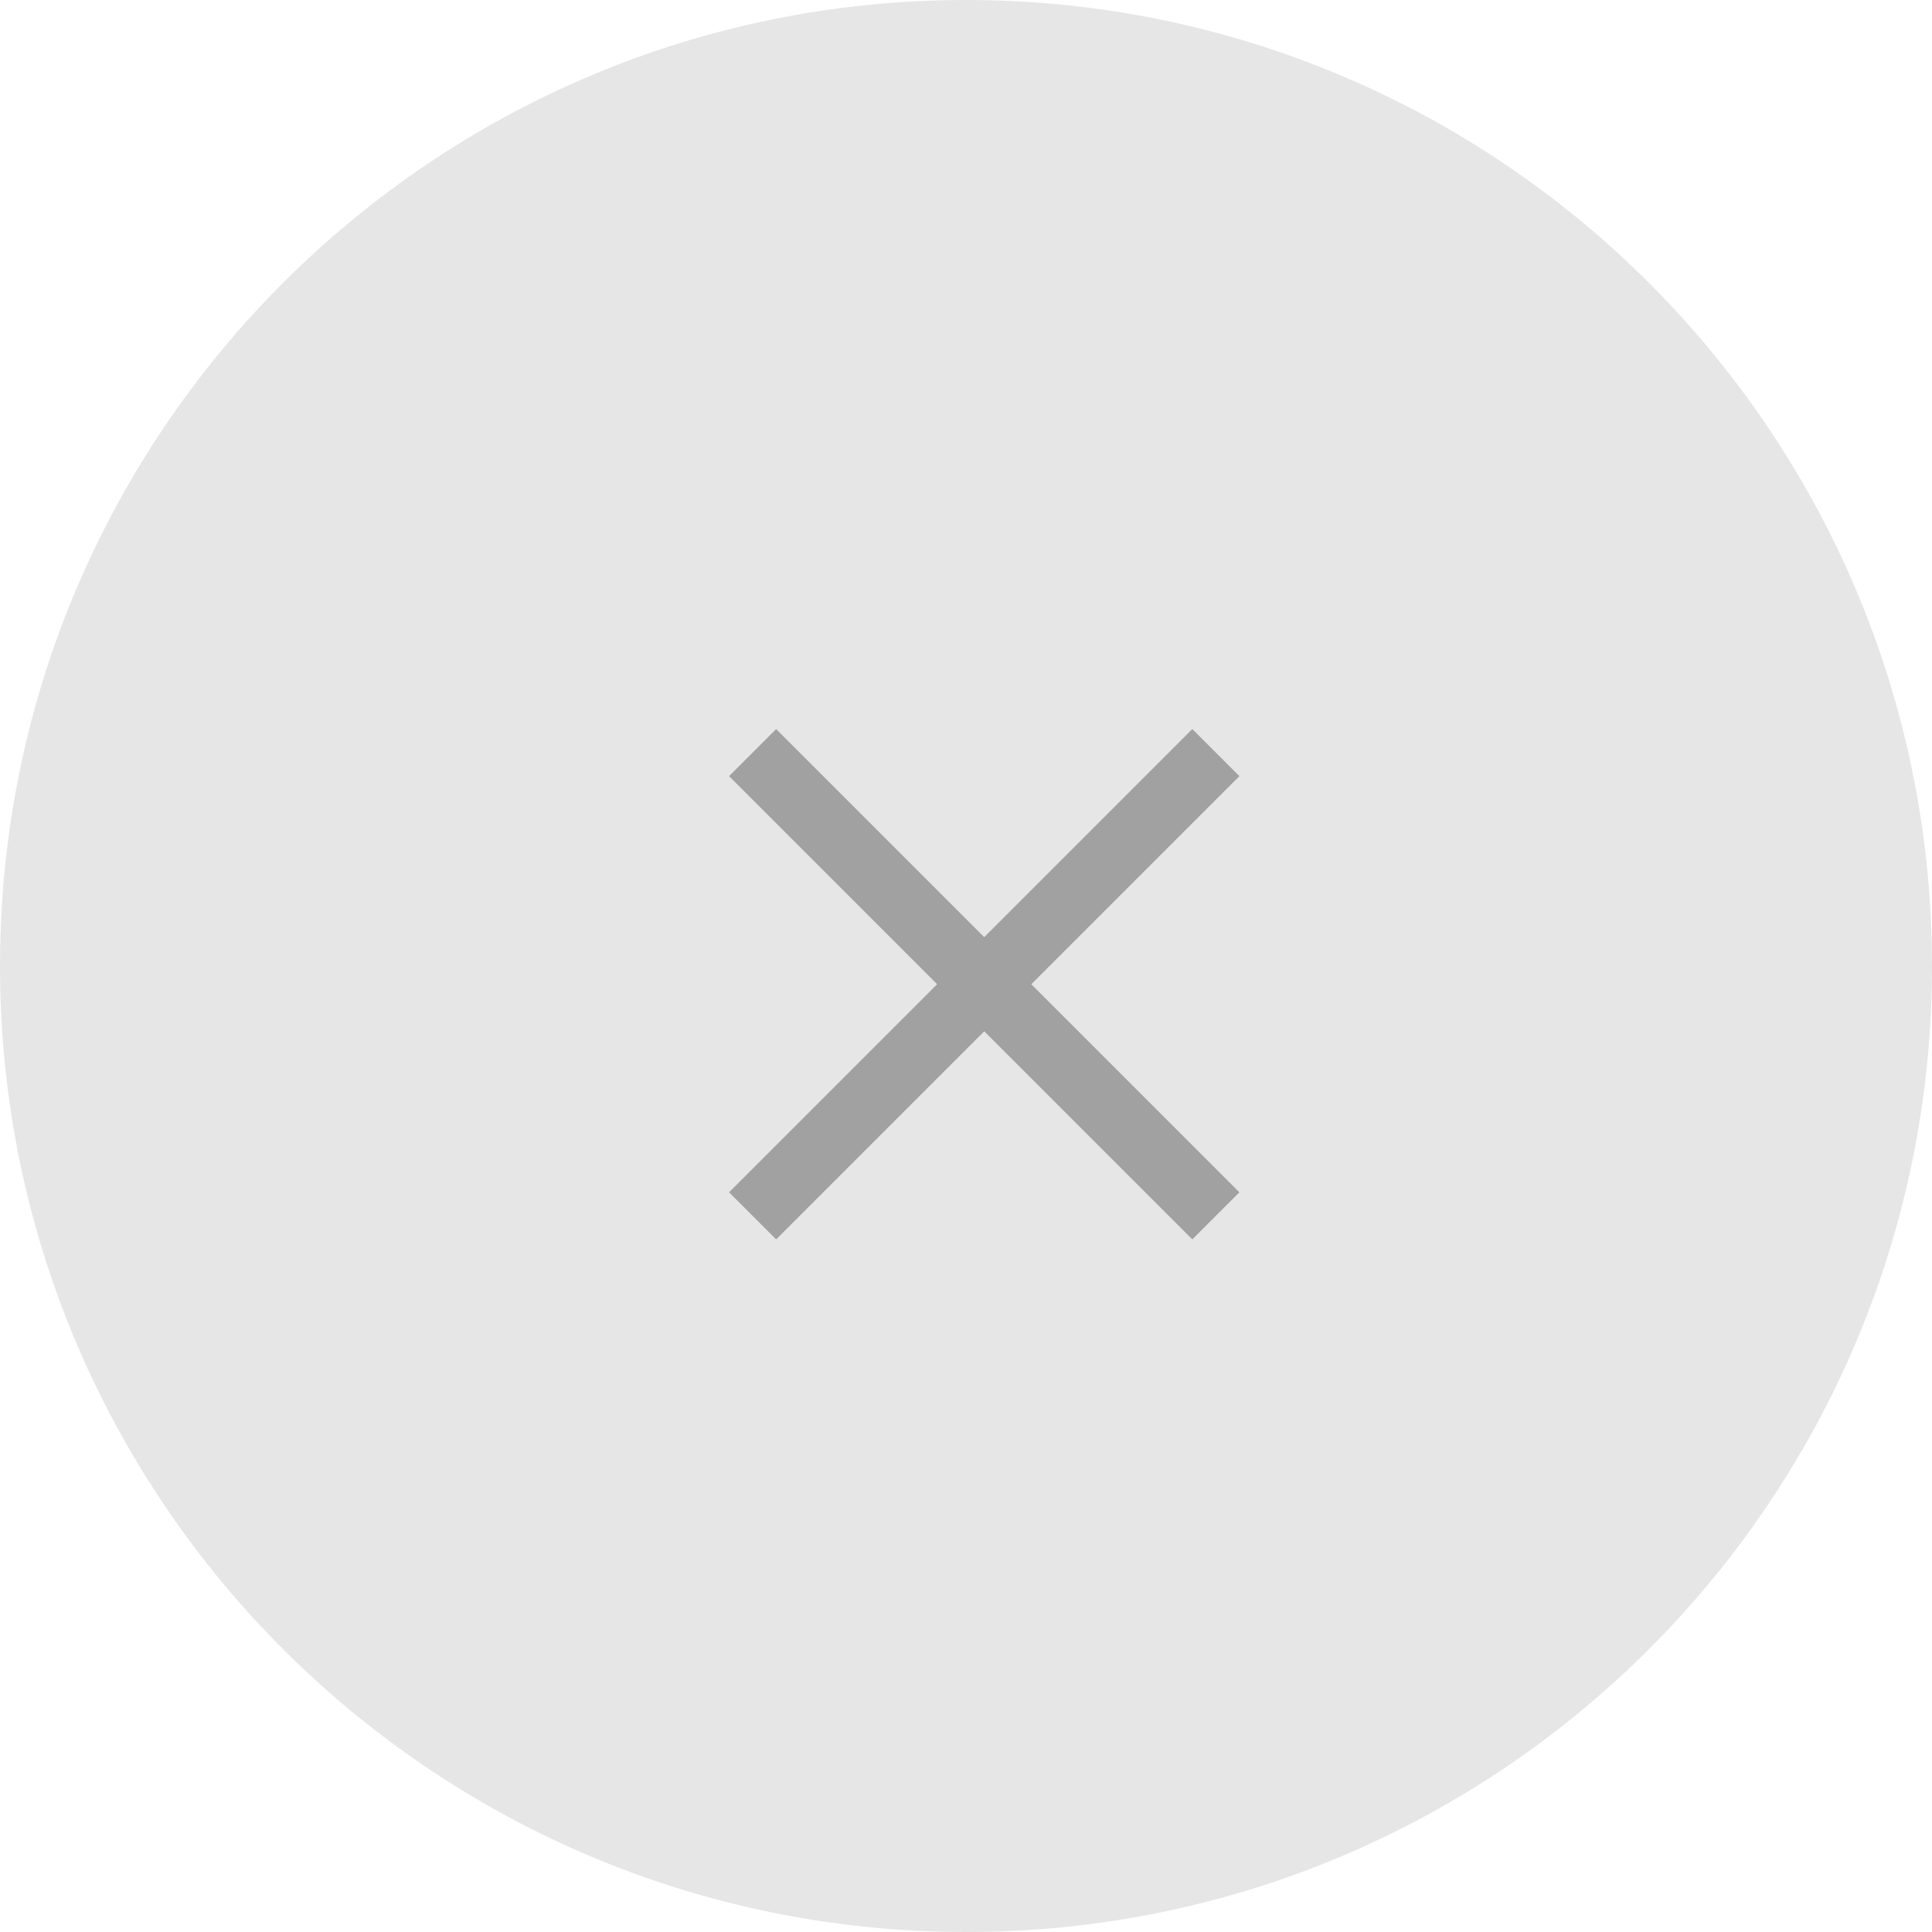
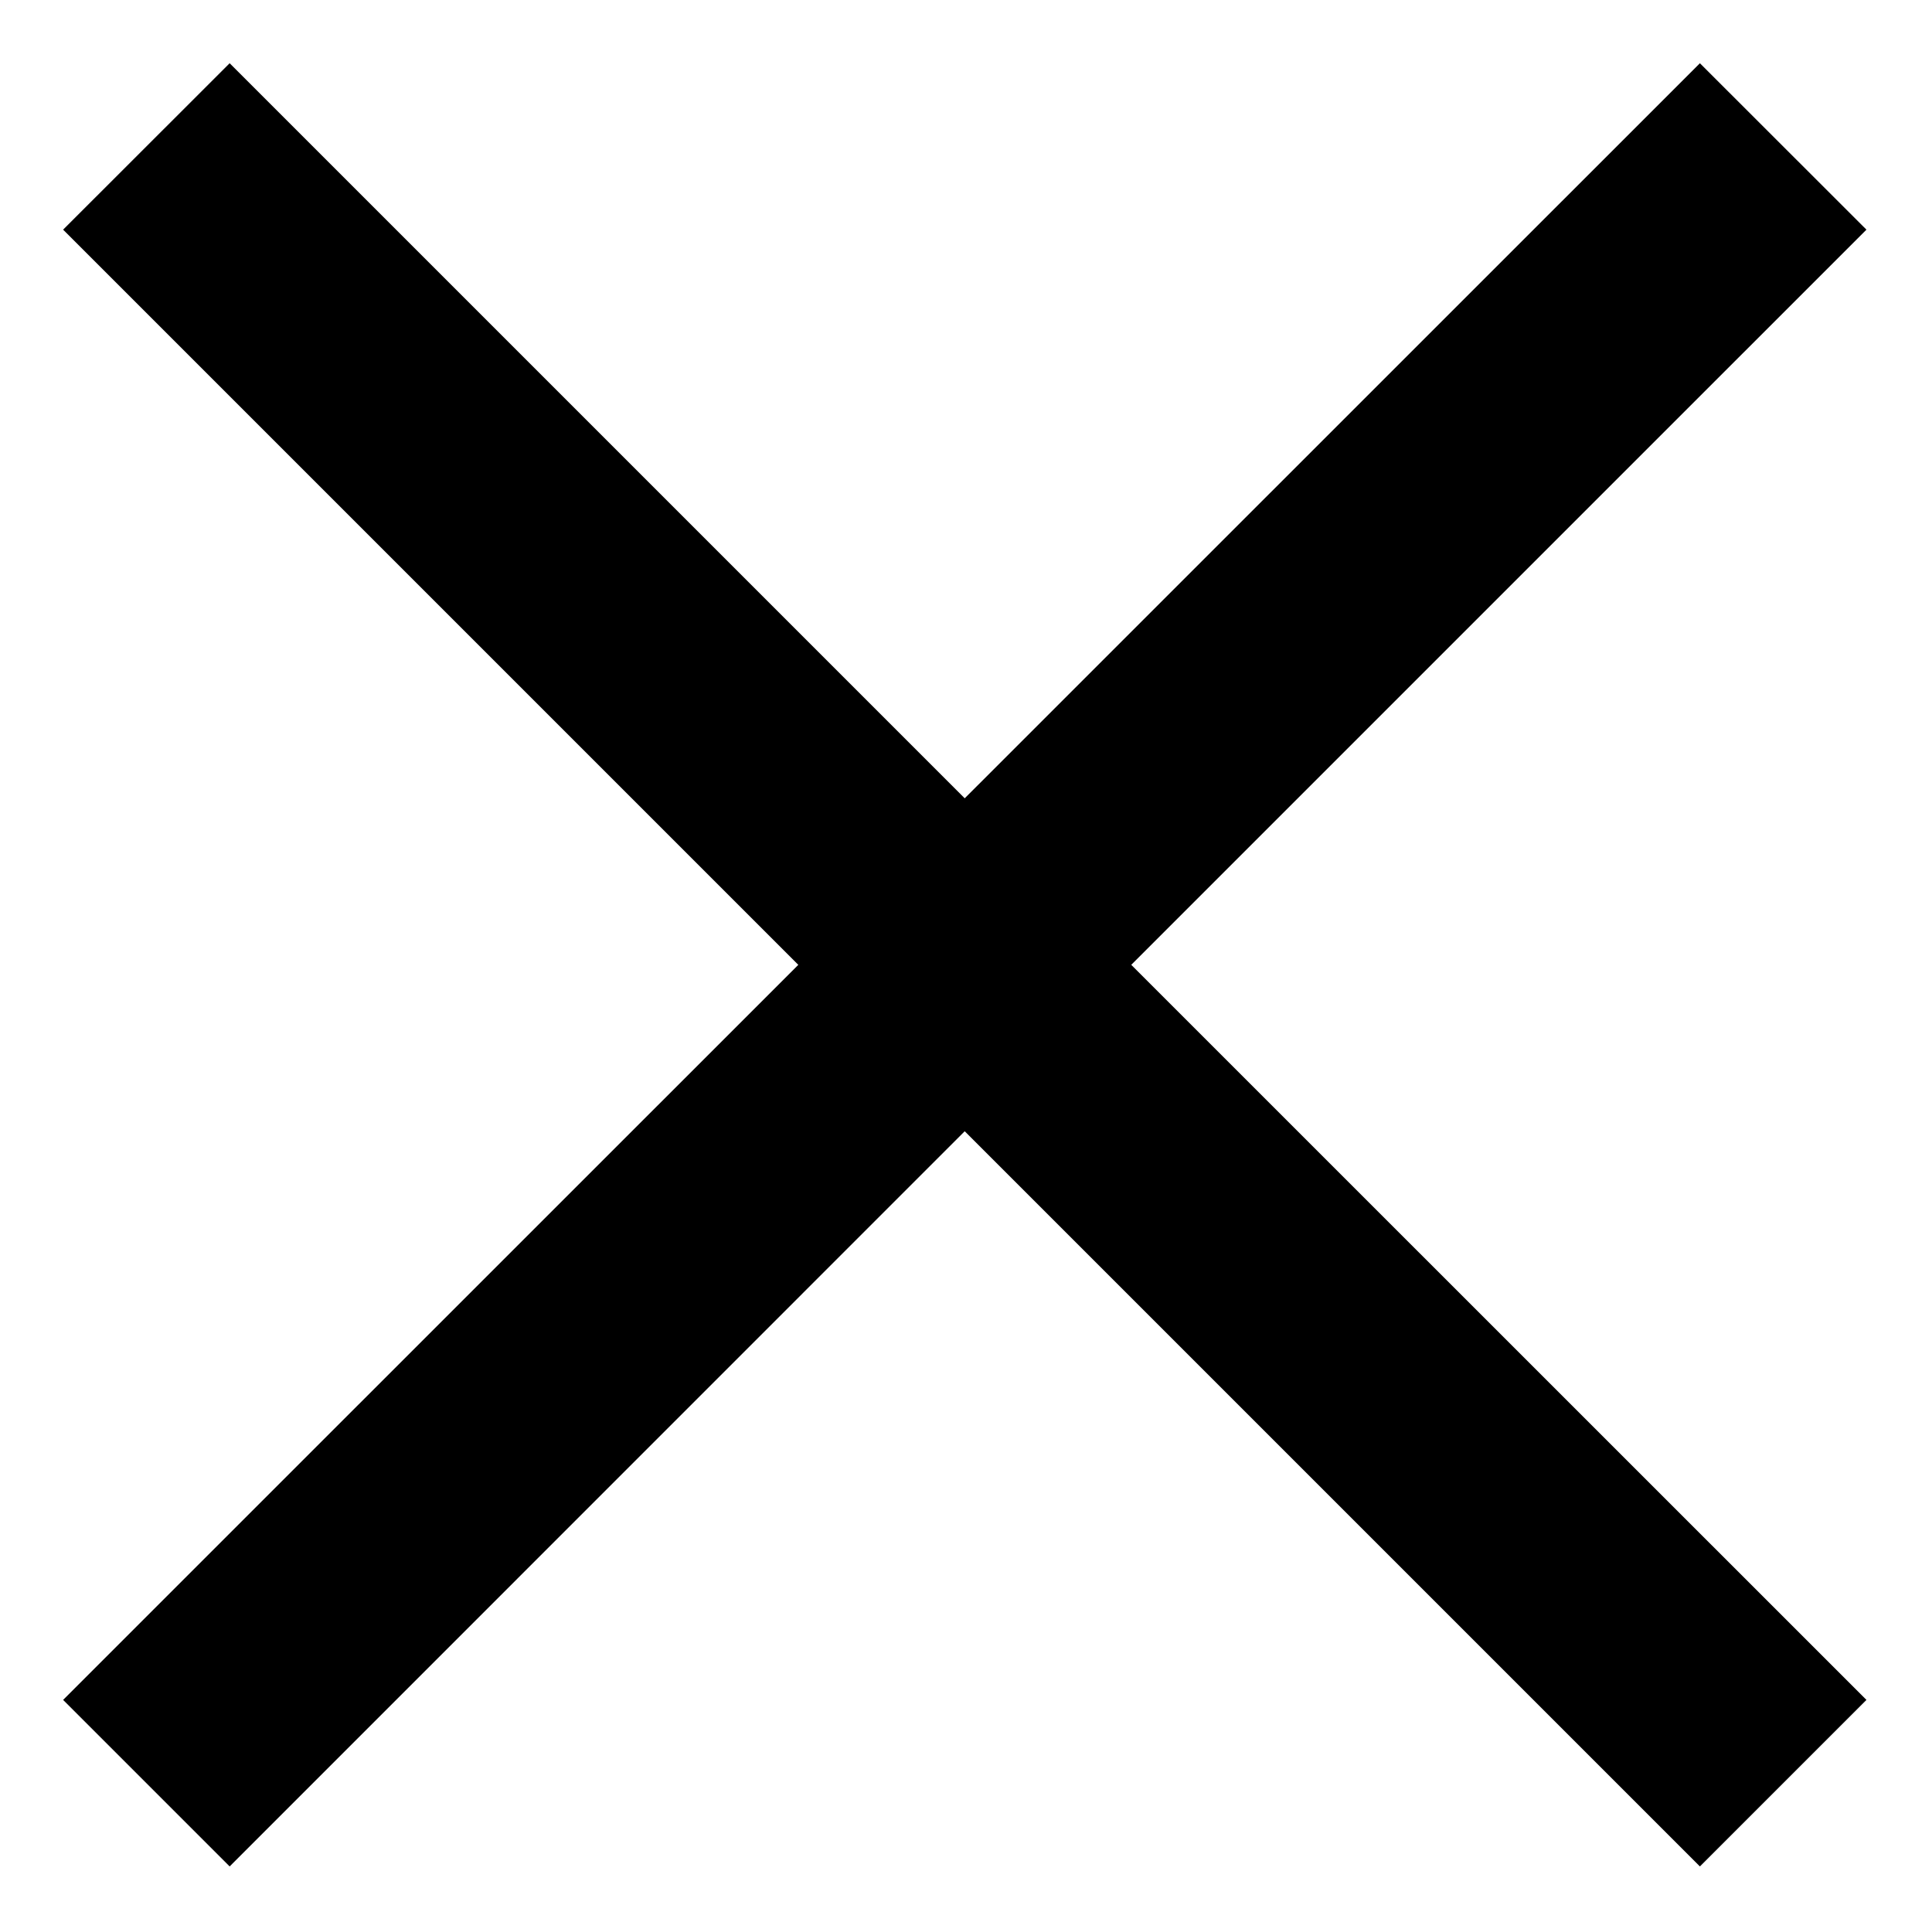
- <svg xmlns="http://www.w3.org/2000/svg" width="53" height="53" viewBox="0 0 53 53" fill="none">
-   <circle cx="26.5" cy="26.5" r="26.5" fill="#E6E6E6" />
-   <g opacity="0.3">
-     <path d="M34 21.292L32.708 20L27 25.708L21.292 20L20 21.292L25.708 27L20 32.708L21.292 34L27 28.292L32.708 34L34 32.708L28.292 27L34 21.292Z" fill="black" />
-   </g>
+ <svg xmlns="http://www.w3.org/2000/svg" width="15" height="15" viewBox="0 0 15 15" fill="none">
+   <path id="Vector" d="M14.491 1.783L13.198 0.491L7.49 6.198L1.783 0.491L0.49 1.783L6.198 7.491L0.49 13.198L1.783 14.491L7.49 8.783L13.198 14.491L14.491 13.198L8.783 7.491L14.491 1.783Z" fill="black" />
</svg>
